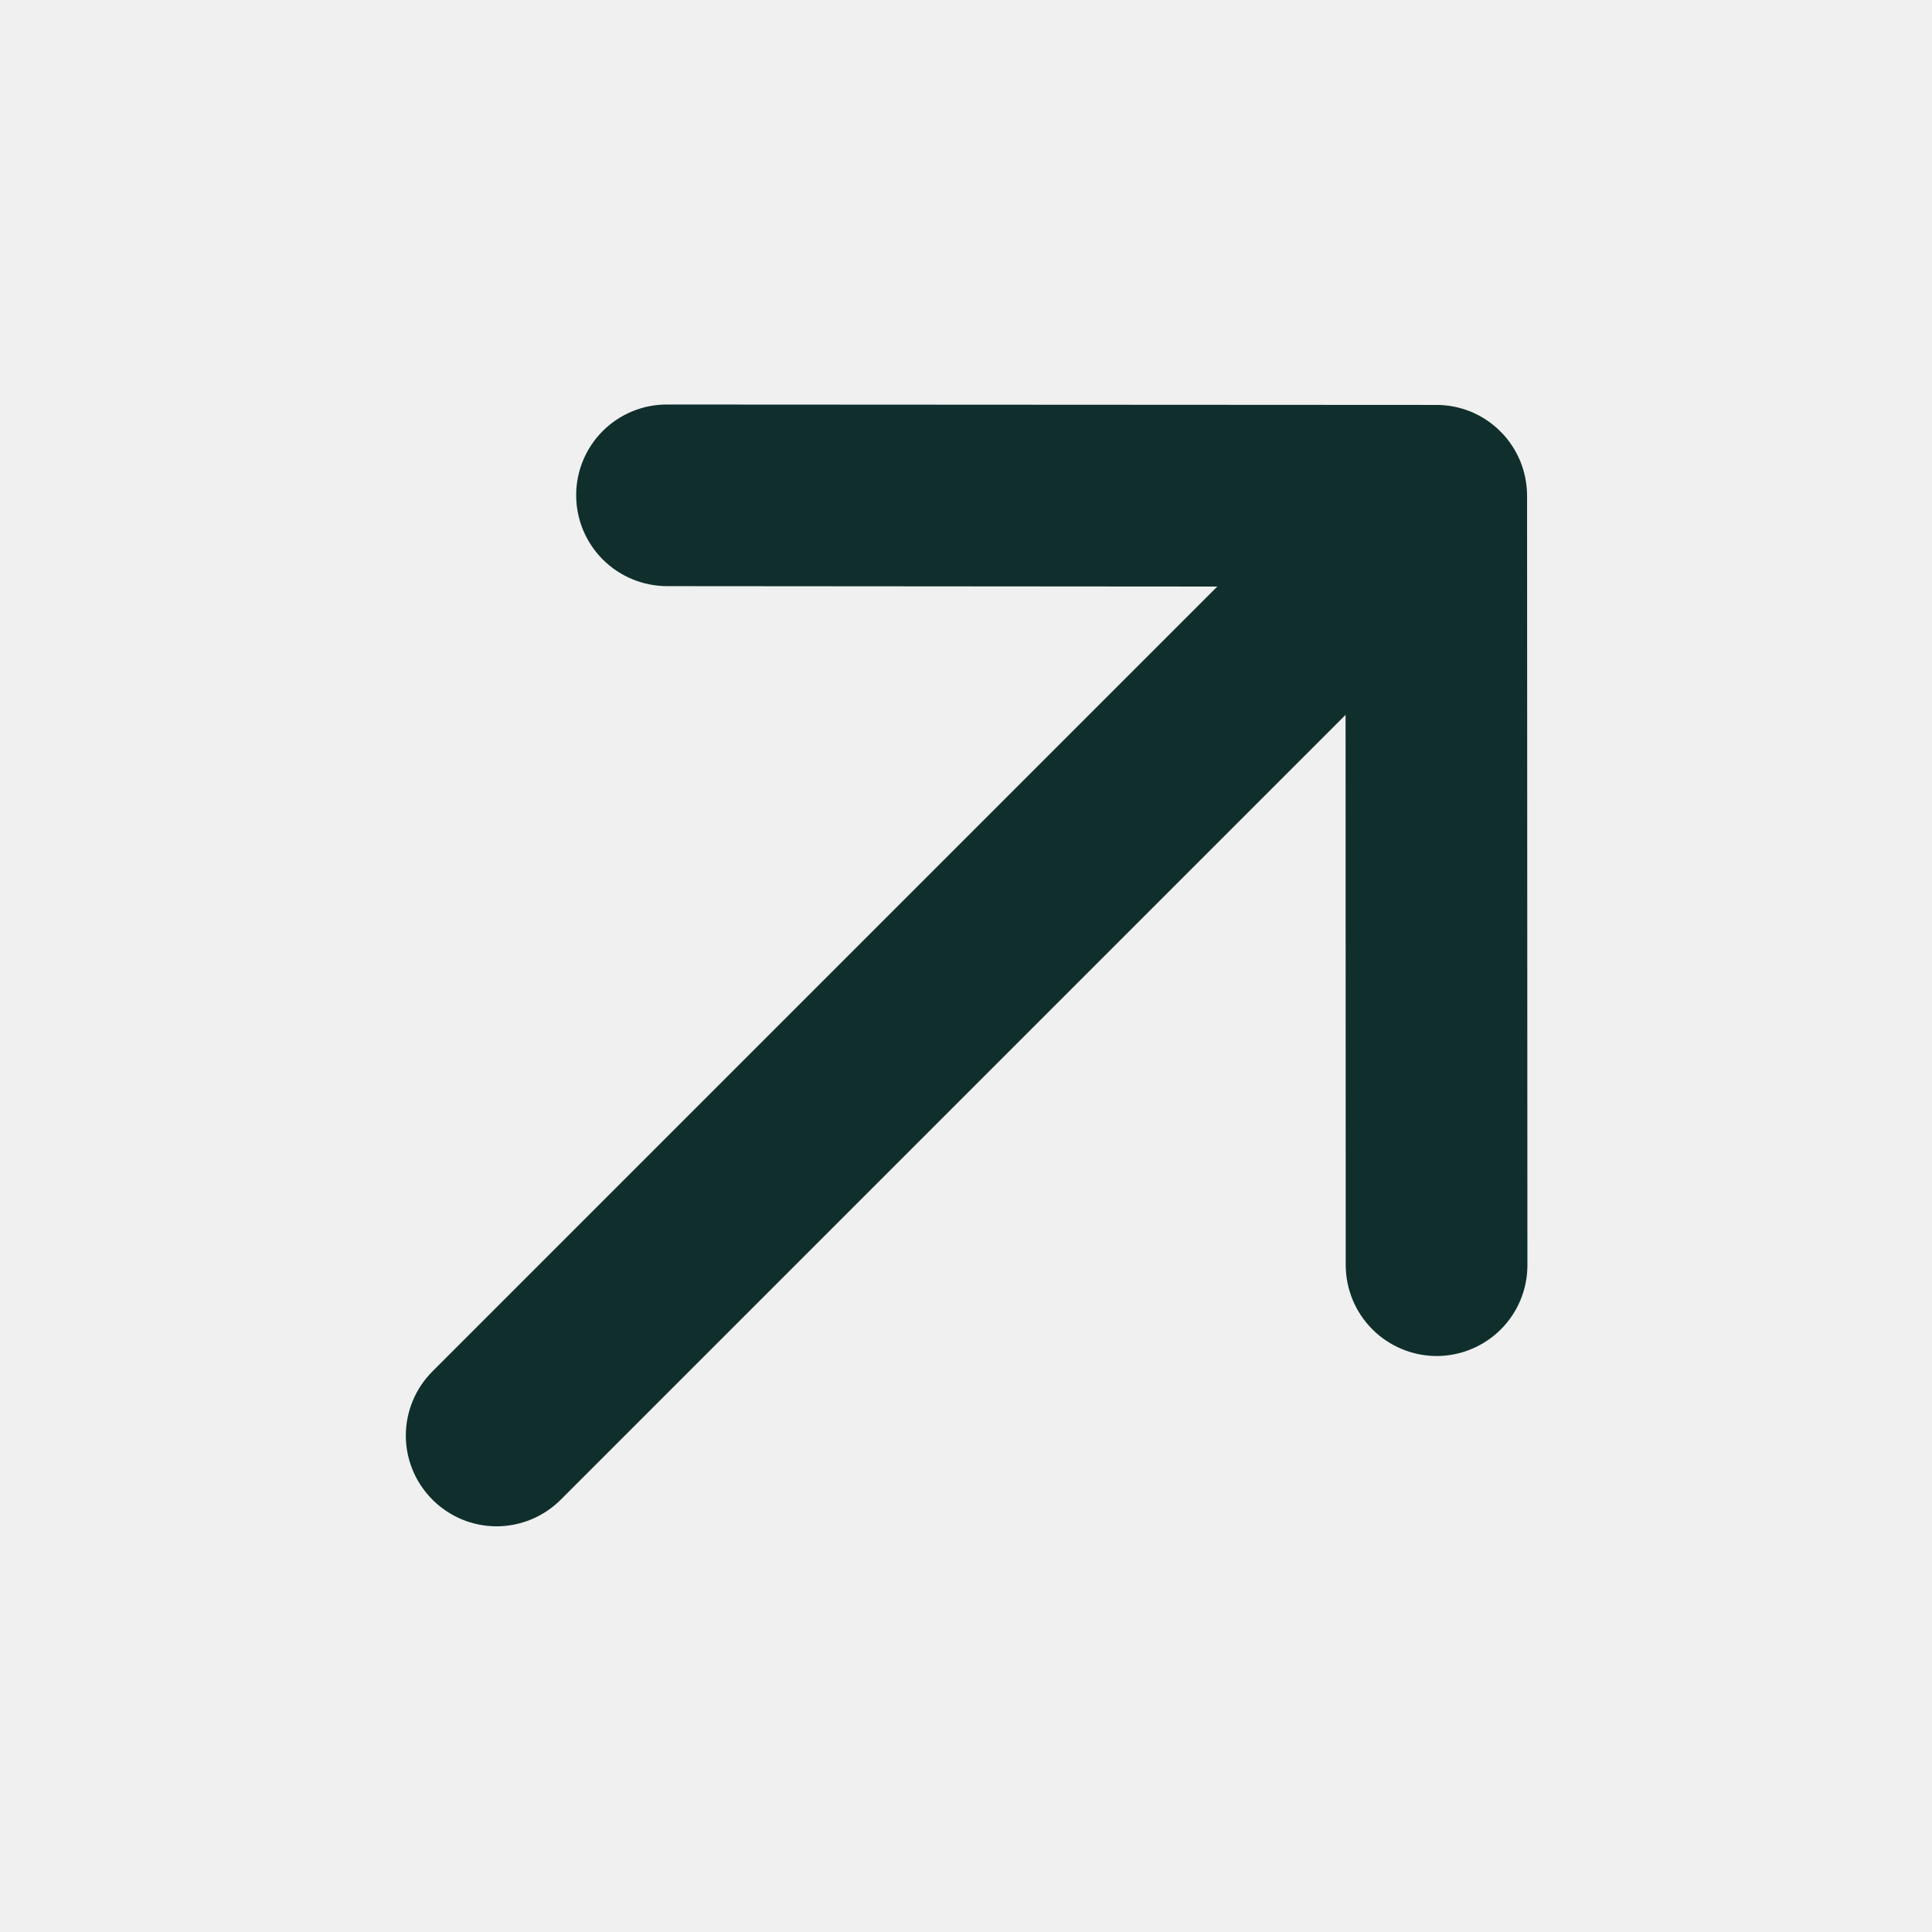
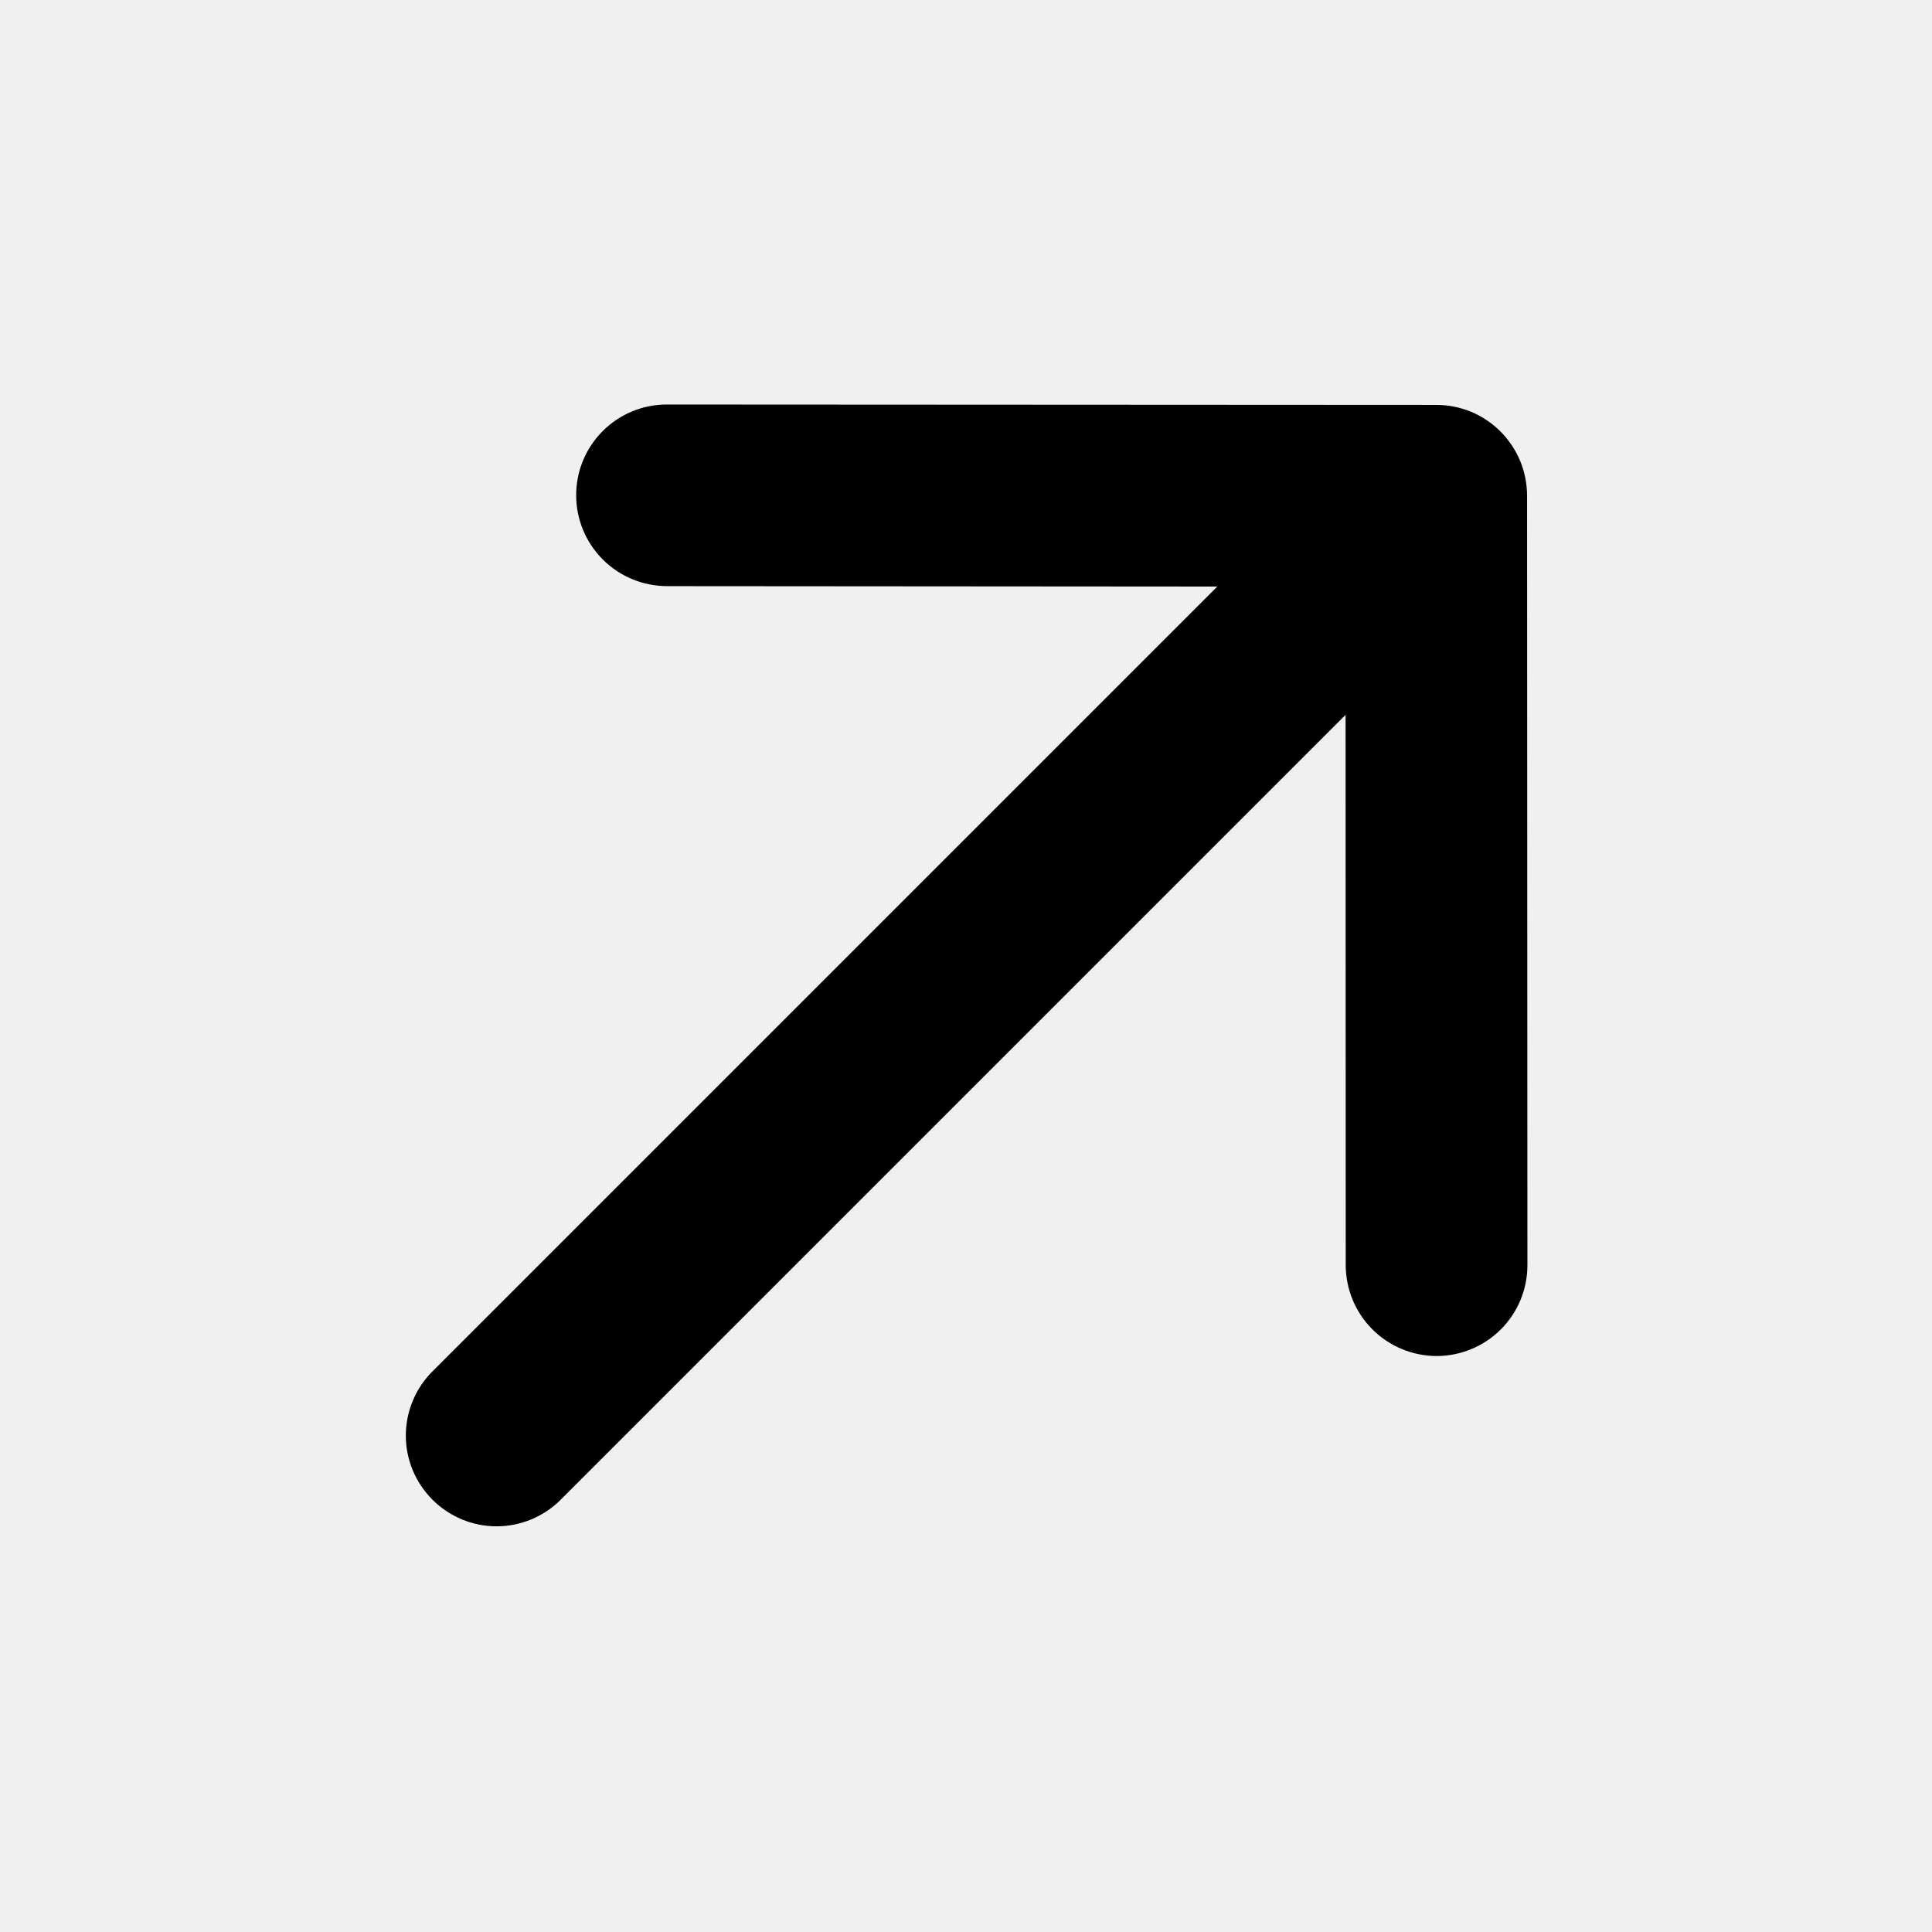
<svg xmlns="http://www.w3.org/2000/svg" width="20" height="20" viewBox="0 0 20 20" fill="none">
  <g clip-path="url(#clip0_133_969)" transform="rotate(-45 10 10)">
-     <path d="M17.548 10.666L11.919 16.3C11.743 16.476 11.504 16.575 11.255 16.575C11.006 16.575 10.767 16.476 10.59 16.3C10.414 16.123 10.315 15.884 10.315 15.634C10.315 15.385 10.414 15.146 10.59 14.969L14.617 10.94H3.126C2.877 10.94 2.638 10.841 2.462 10.665C2.286 10.489 2.188 10.25 2.188 10.001C2.188 9.752 2.286 9.513 2.462 9.337C2.638 9.161 2.877 9.062 3.126 9.062H14.617L10.592 5.031C10.416 4.854 10.317 4.615 10.317 4.366C10.317 4.116 10.416 3.877 10.592 3.701C10.768 3.524 11.007 3.425 11.257 3.425C11.506 3.425 11.745 3.524 11.921 3.701L17.549 9.335C17.637 9.422 17.706 9.526 17.754 9.64C17.801 9.754 17.825 9.877 17.825 10C17.825 10.124 17.8 10.246 17.753 10.361C17.705 10.475 17.636 10.578 17.548 10.666Z" fill="#102F2C" />
+     <path d="M17.548 10.666L11.919 16.3C11.743 16.476 11.504 16.575 11.255 16.575C11.006 16.575 10.767 16.476 10.59 16.3C10.414 16.123 10.315 15.884 10.315 15.634C10.315 15.385 10.414 15.146 10.59 14.969L14.617 10.94H3.126C2.877 10.94 2.638 10.841 2.462 10.665C2.286 10.489 2.188 10.25 2.188 10.001C2.188 9.752 2.286 9.513 2.462 9.337C2.638 9.161 2.877 9.062 3.126 9.062H14.617L10.592 5.031C10.416 4.854 10.317 4.615 10.317 4.366C10.317 4.116 10.416 3.877 10.592 3.701C10.768 3.524 11.007 3.425 11.257 3.425C11.506 3.425 11.745 3.524 11.921 3.701L17.549 9.335C17.637 9.422 17.706 9.526 17.754 9.64C17.801 9.754 17.825 9.877 17.825 10C17.825 10.124 17.8 10.246 17.753 10.361C17.705 10.475 17.636 10.578 17.548 10.666Z" fill="currentColor" />
  </g>
  <defs>
    <clipPath id="clip0_133_969">
      <rect width="15.637" height="13.15" fill="white" transform="translate(2.1875 3.42505)" />
    </clipPath>
  </defs>
</svg>
